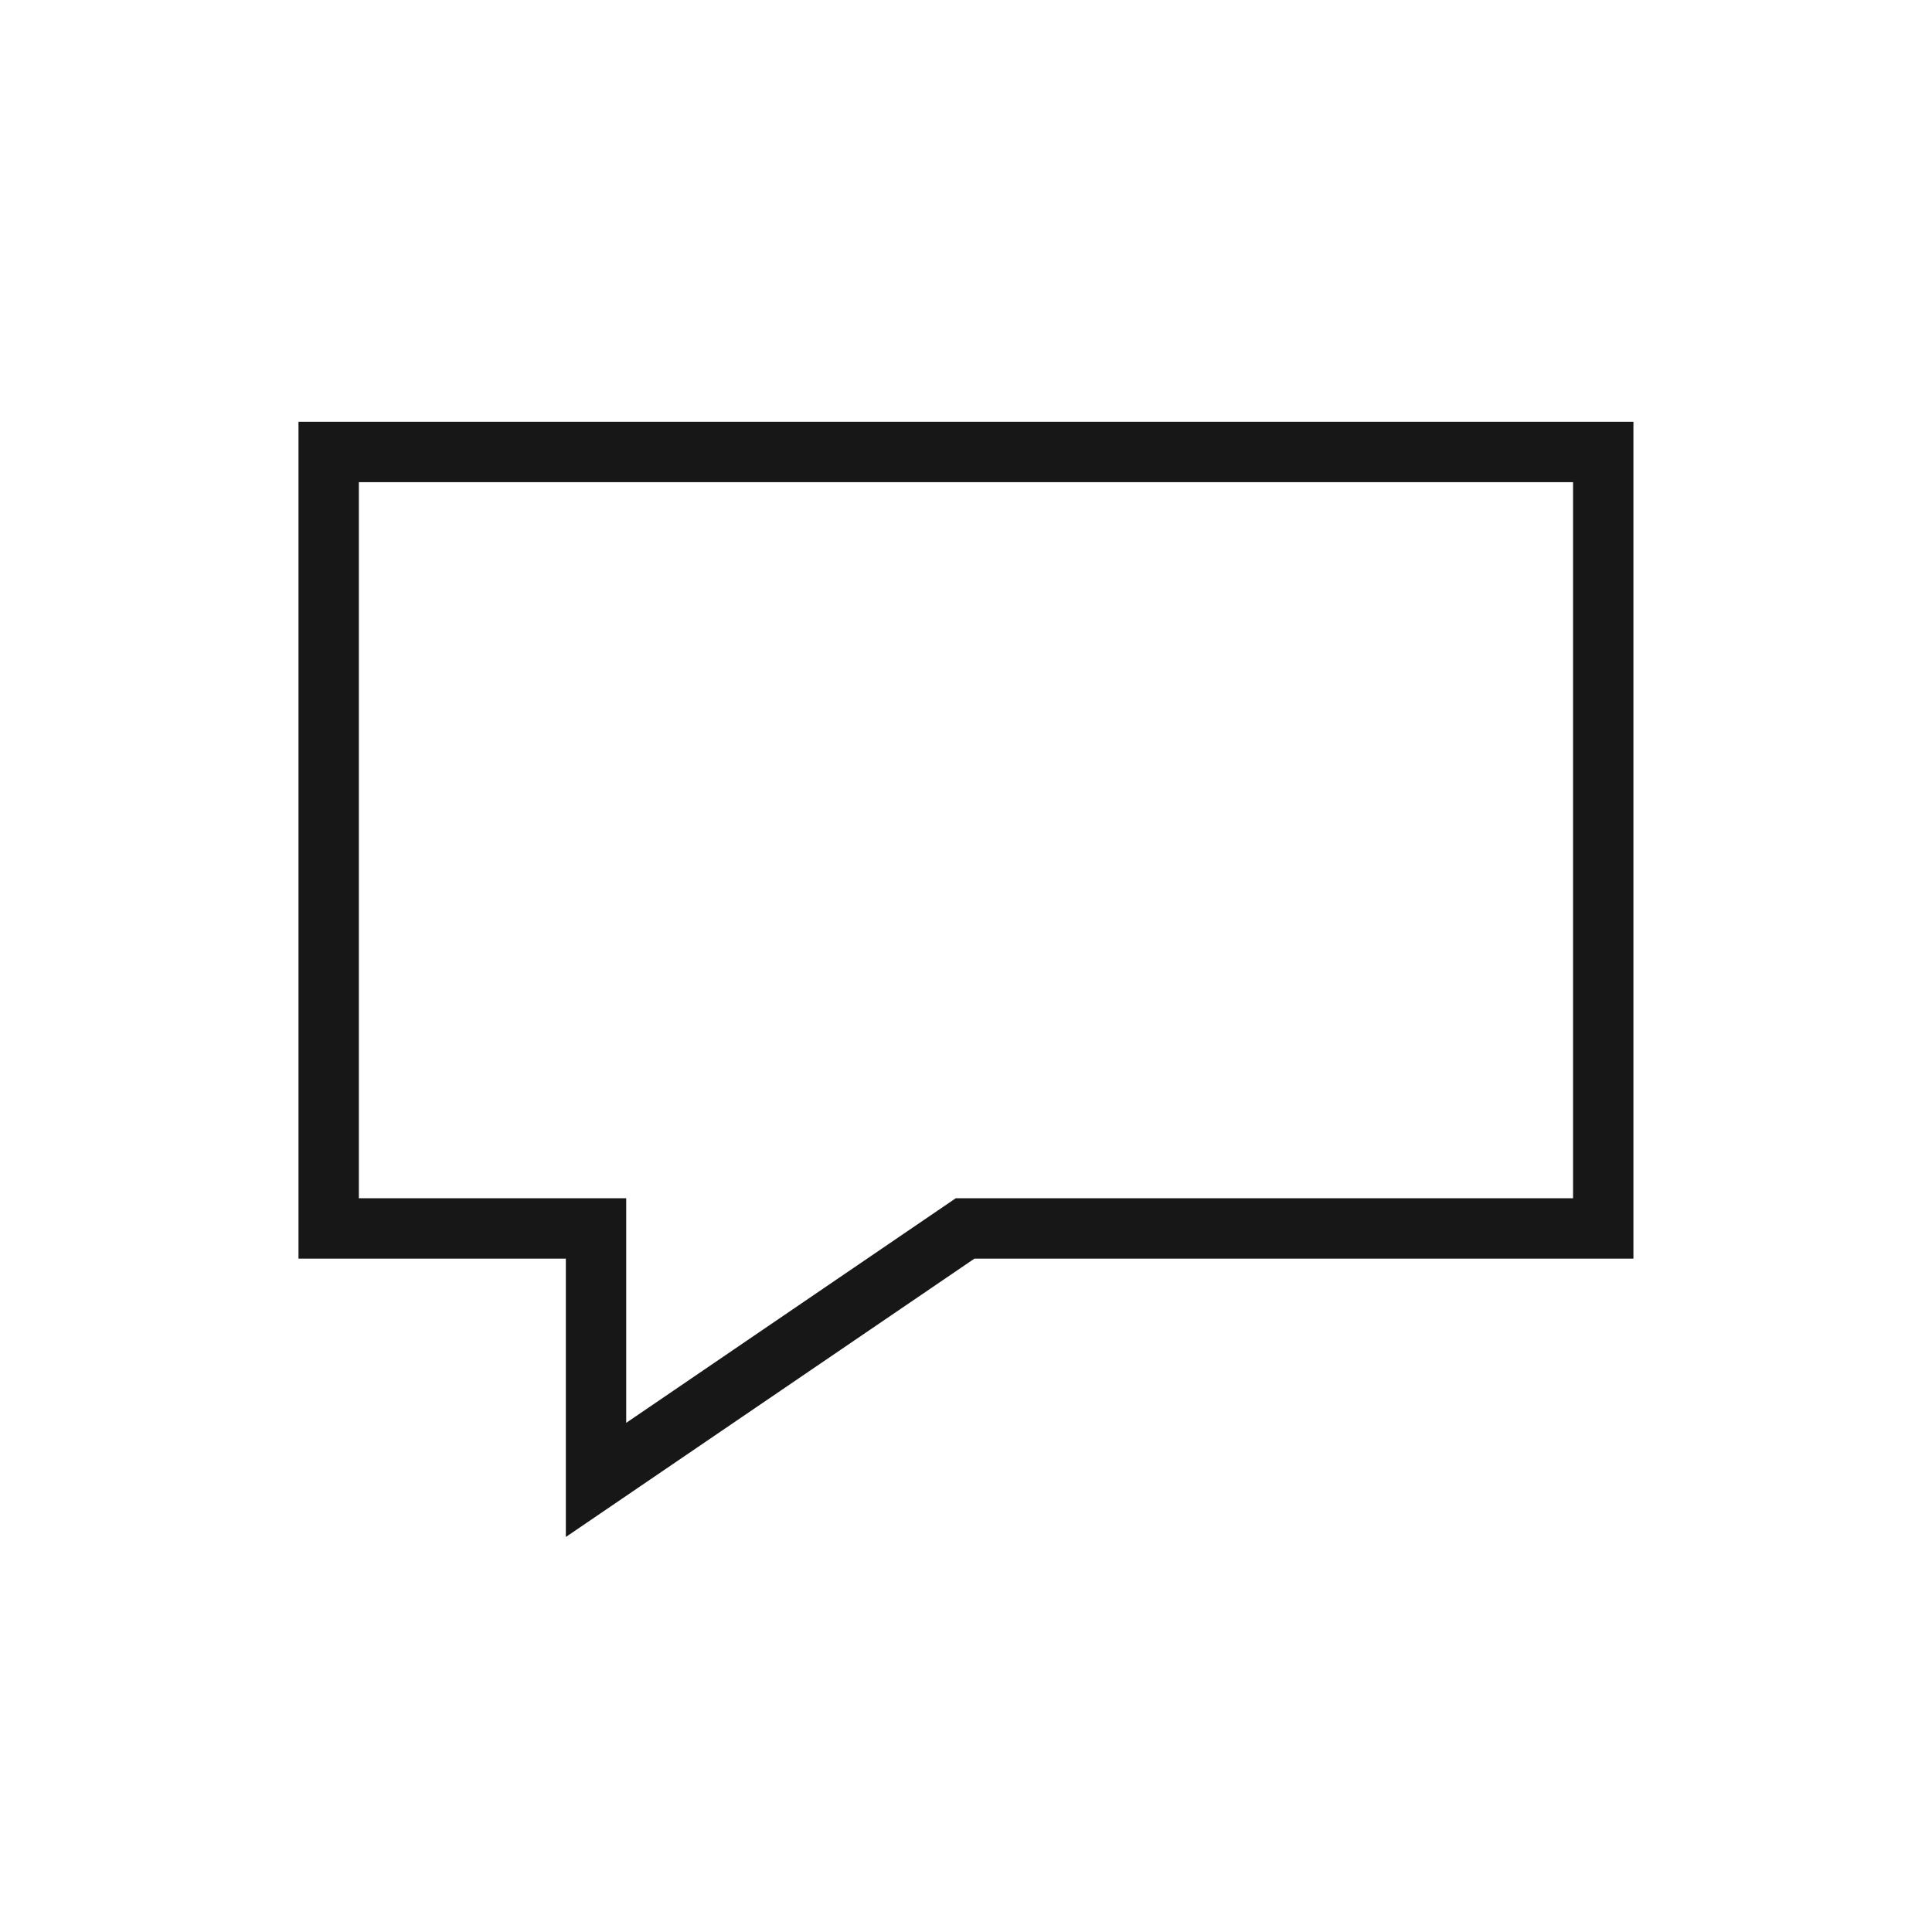
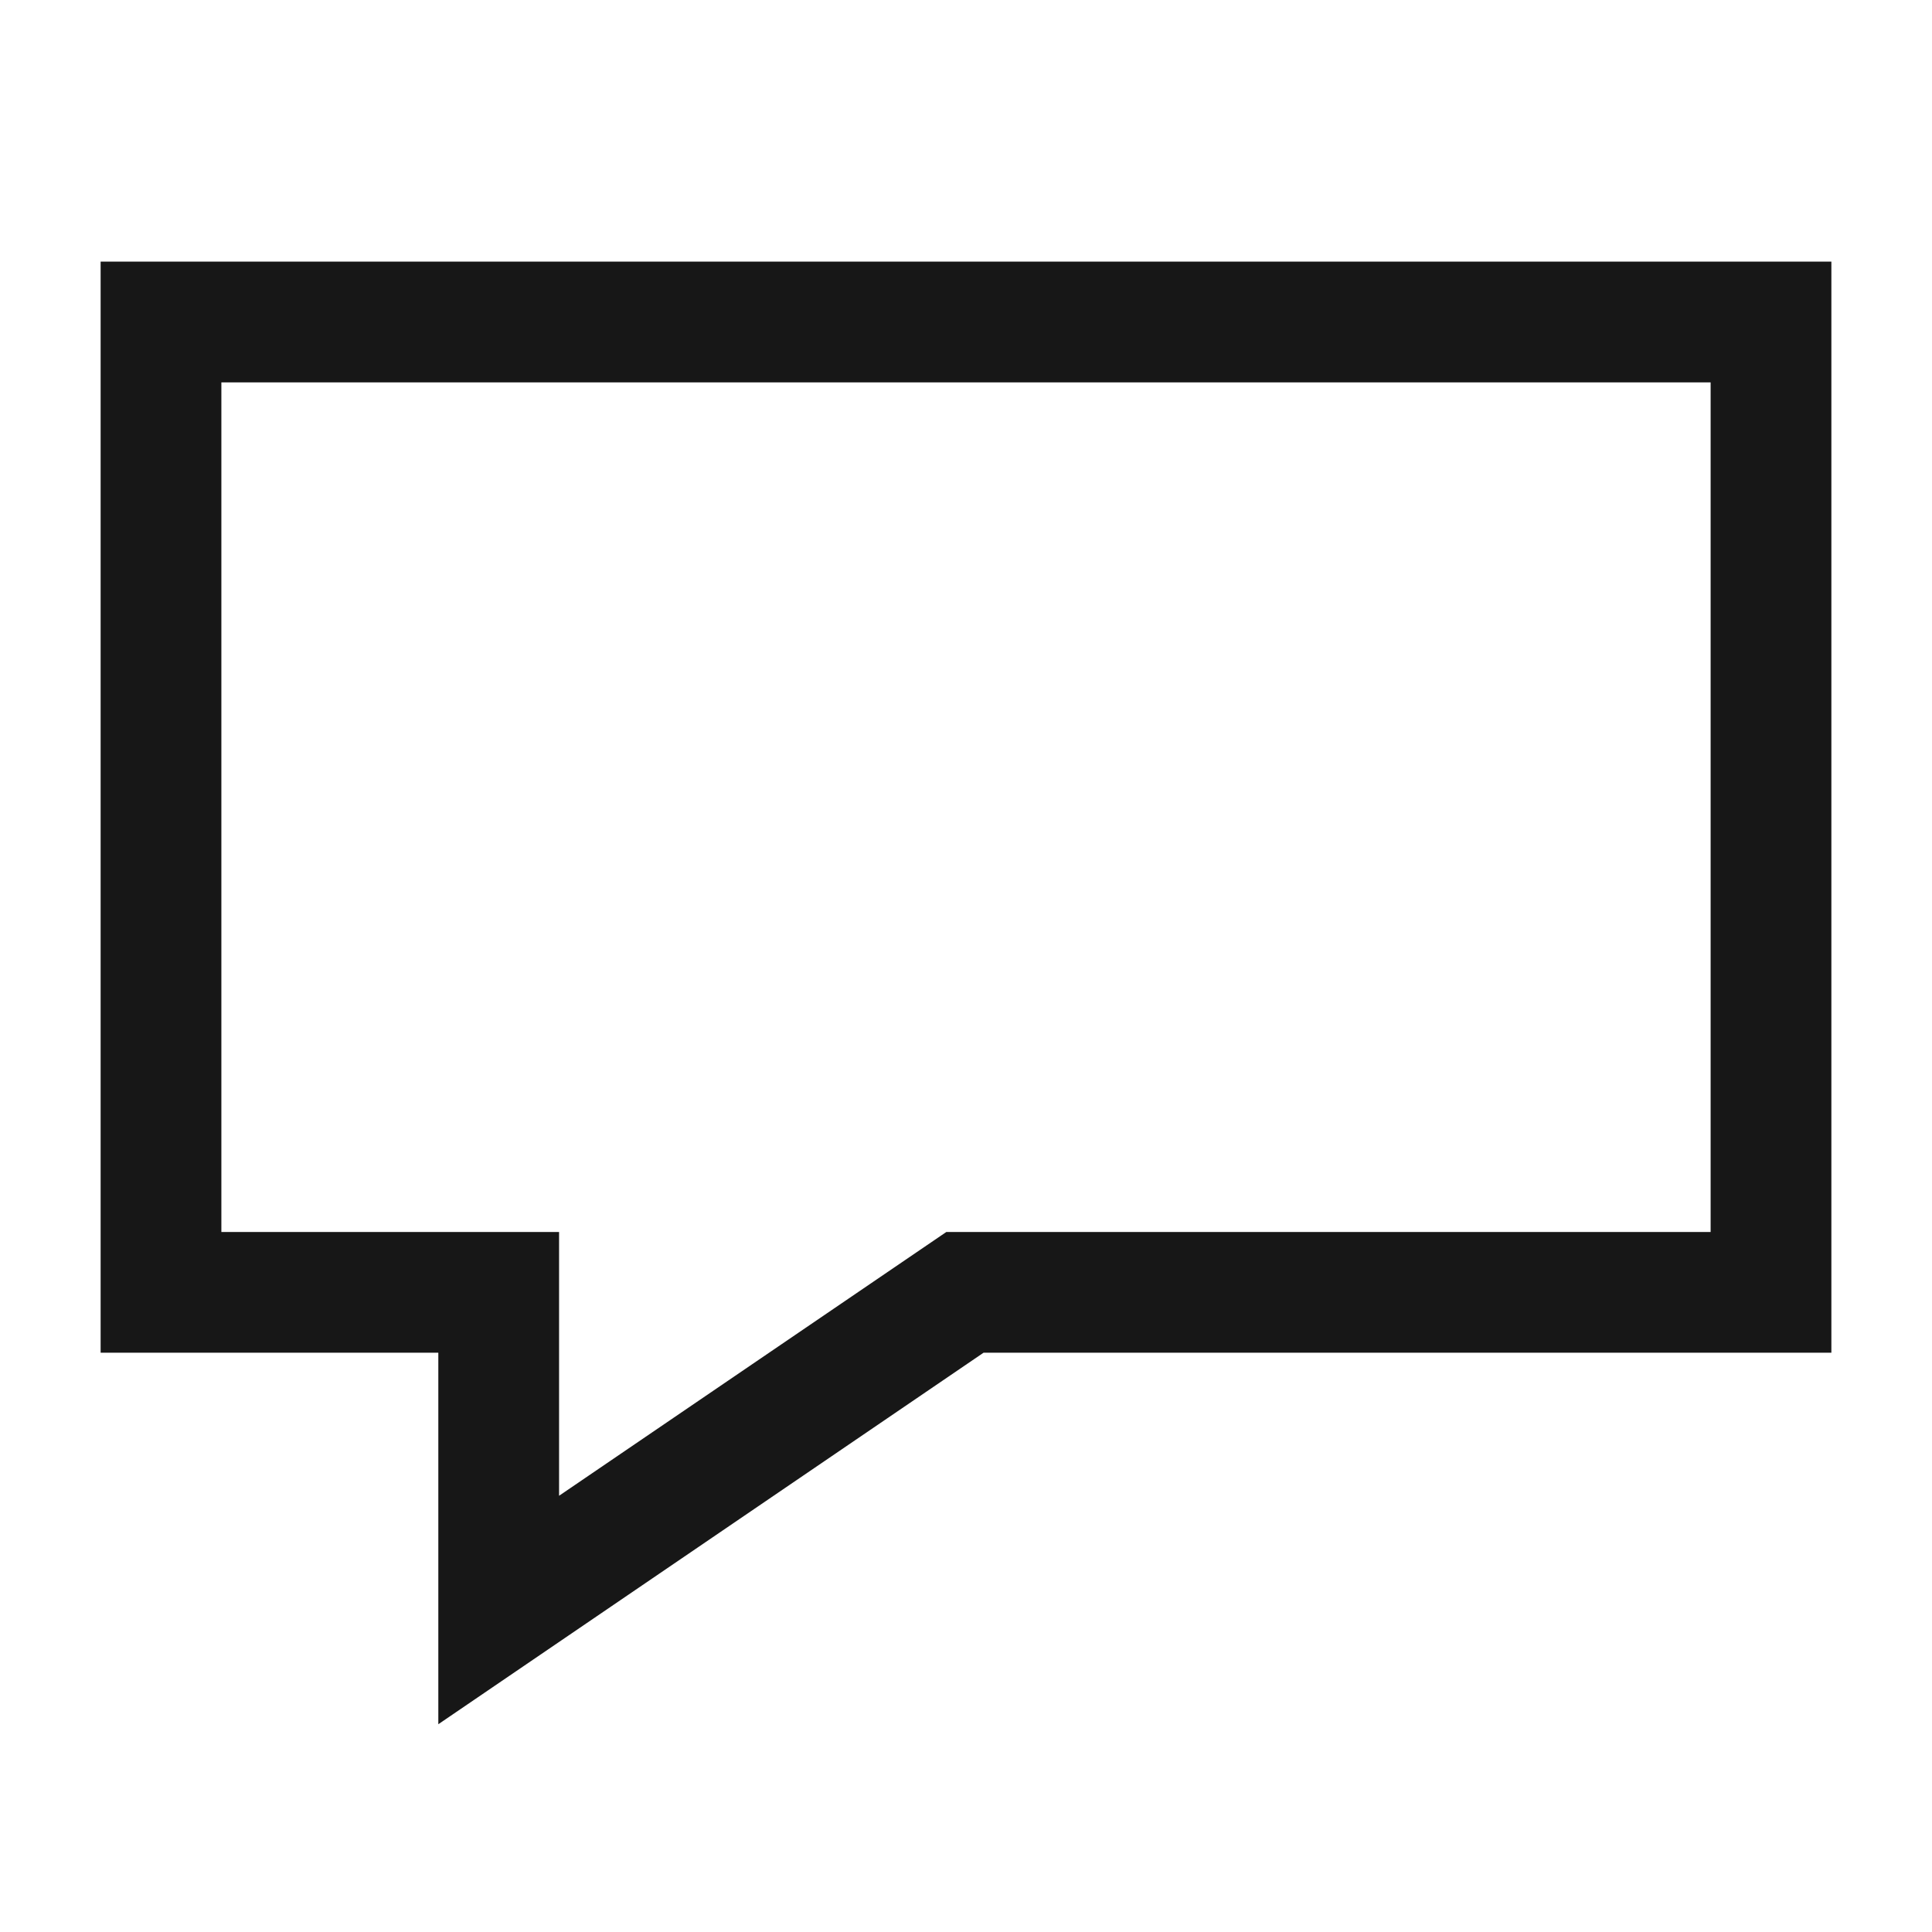
<svg xmlns="http://www.w3.org/2000/svg" viewBox="0 0 24 24">
-   <path d="M7.029,19.093v-3.458H3.708V5.24H20.291V15.635H12.105ZM4.458,14.885H7.779v2.79l4.094-2.79h7.668V5.99H4.458Z" fill="#171717" />
+   <path d="M5.445,21.419V16.804H1.25V3.25h21.5V16.804H12.218ZM2.75,15.304H6.945v3.277l4.811-3.277h9.494V4.75h-18.5Z" fill="#171717" />
</svg>
